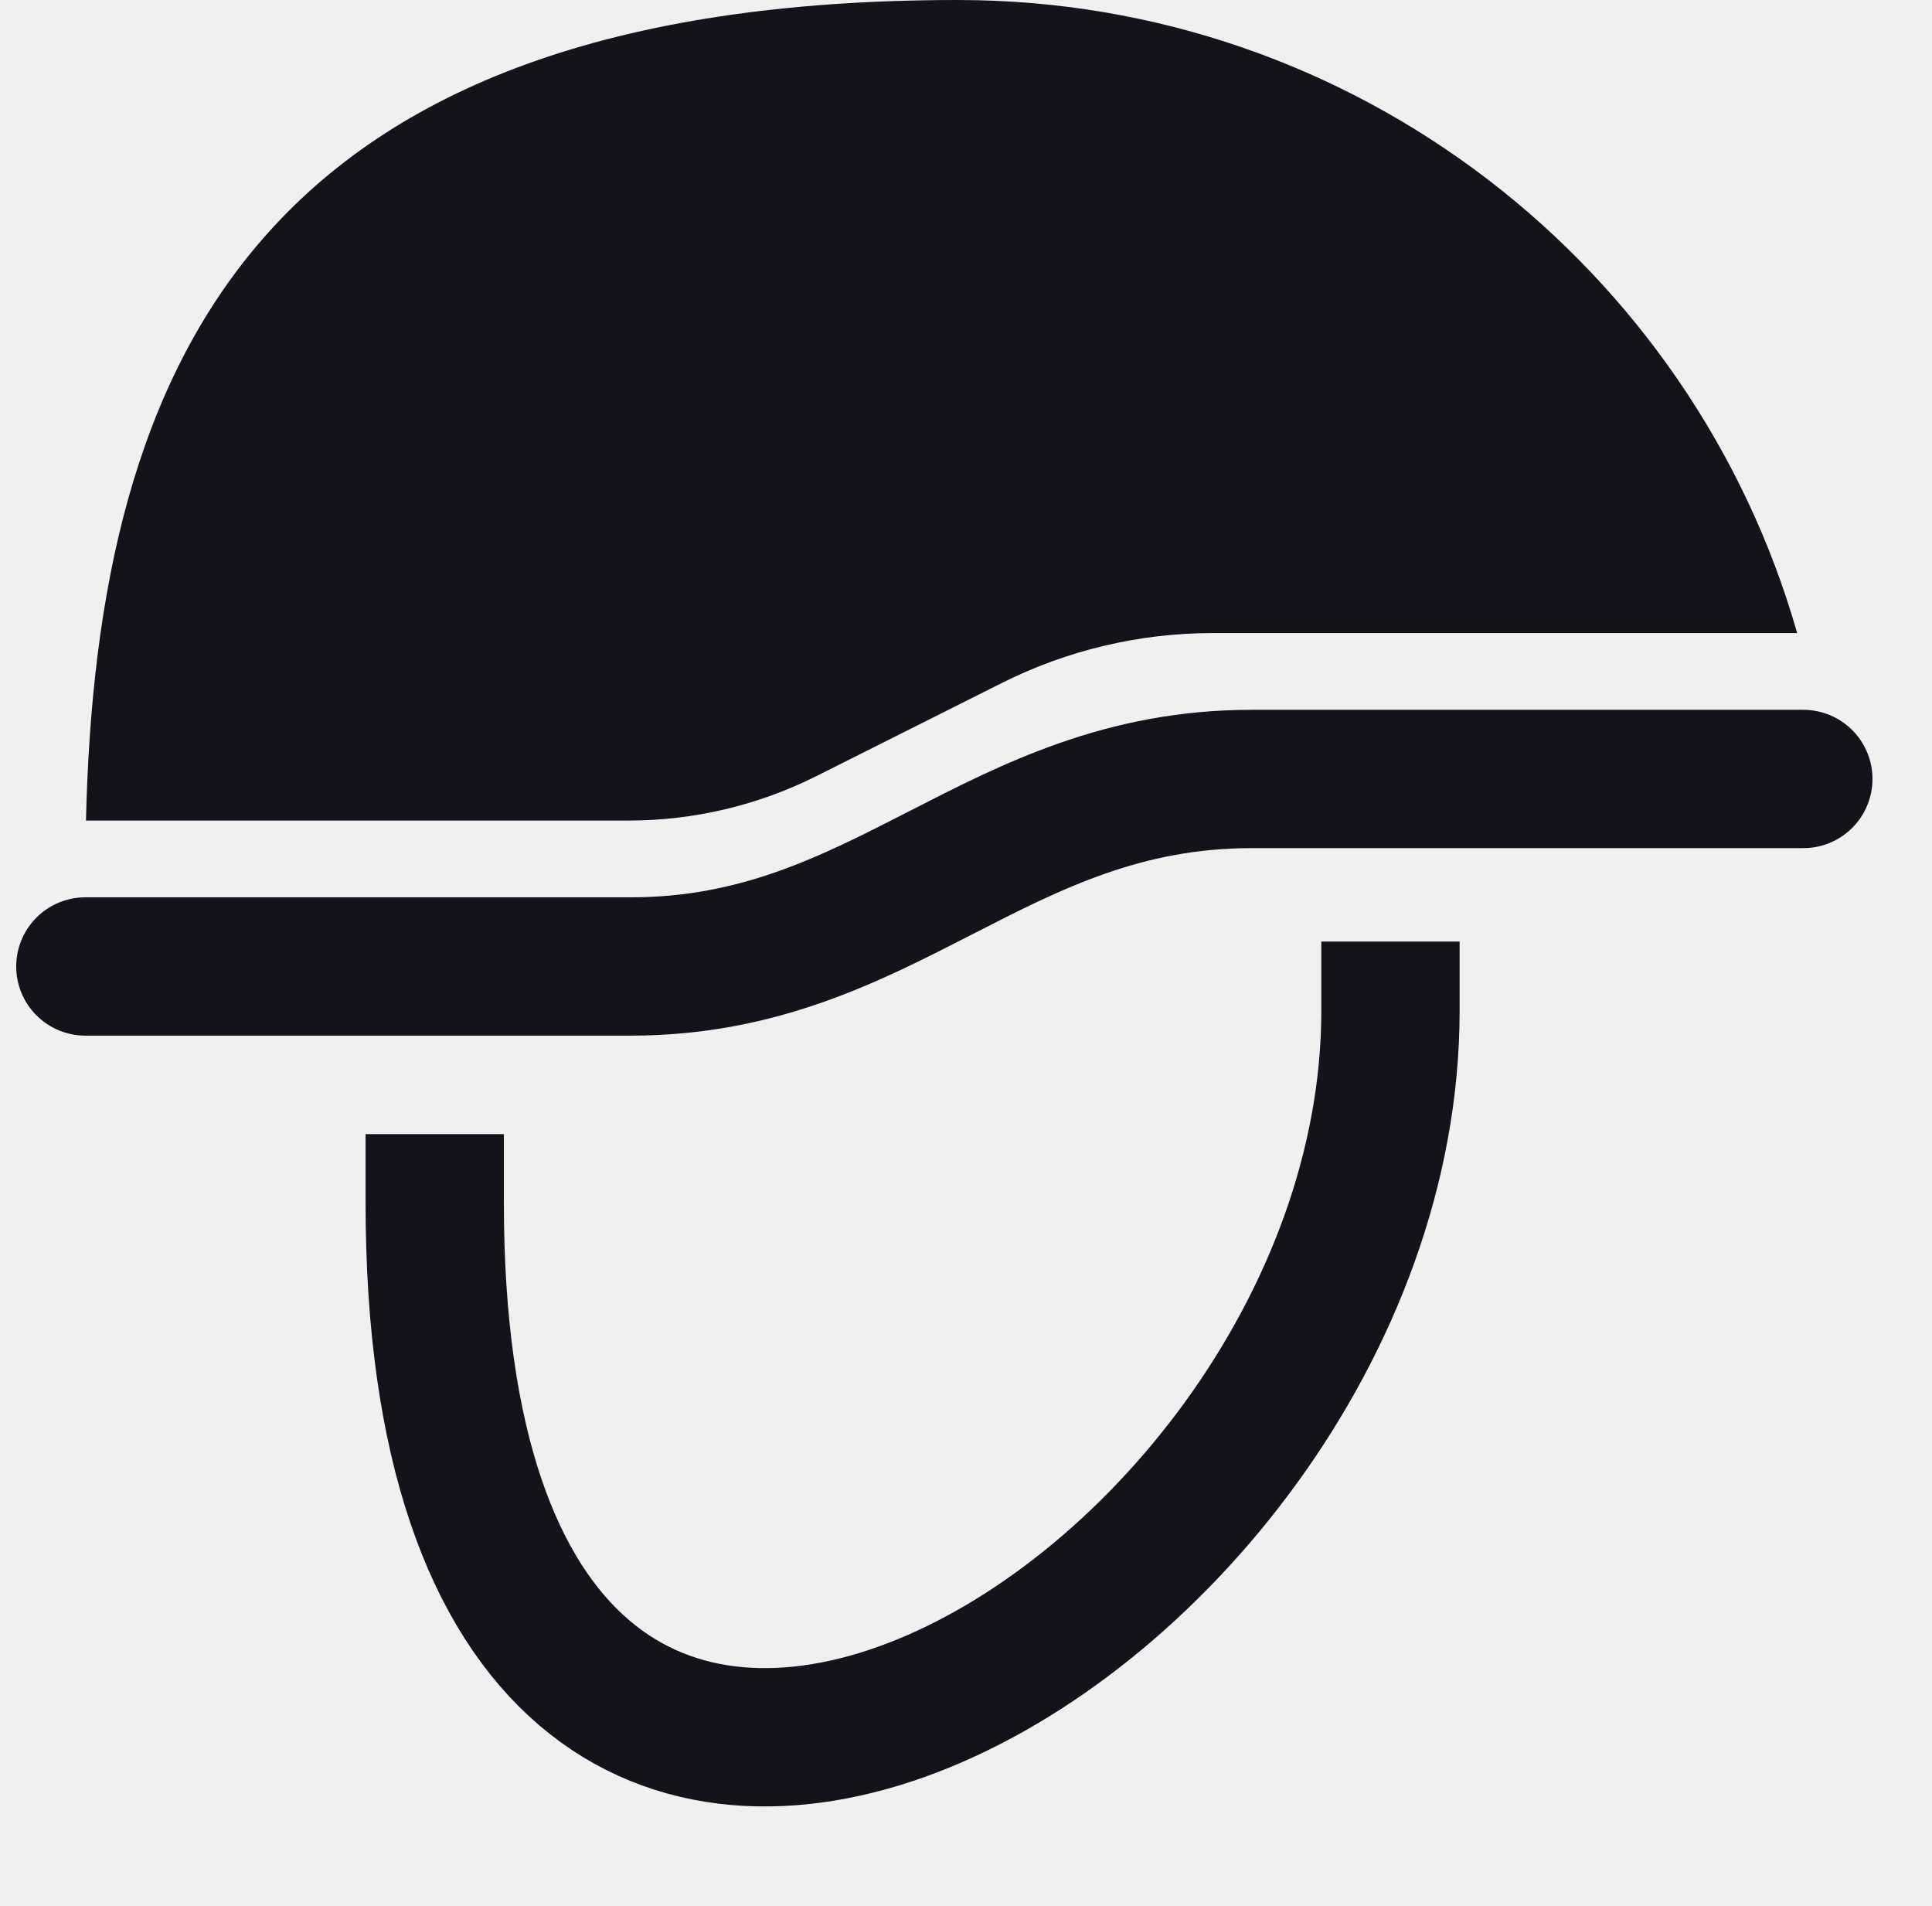
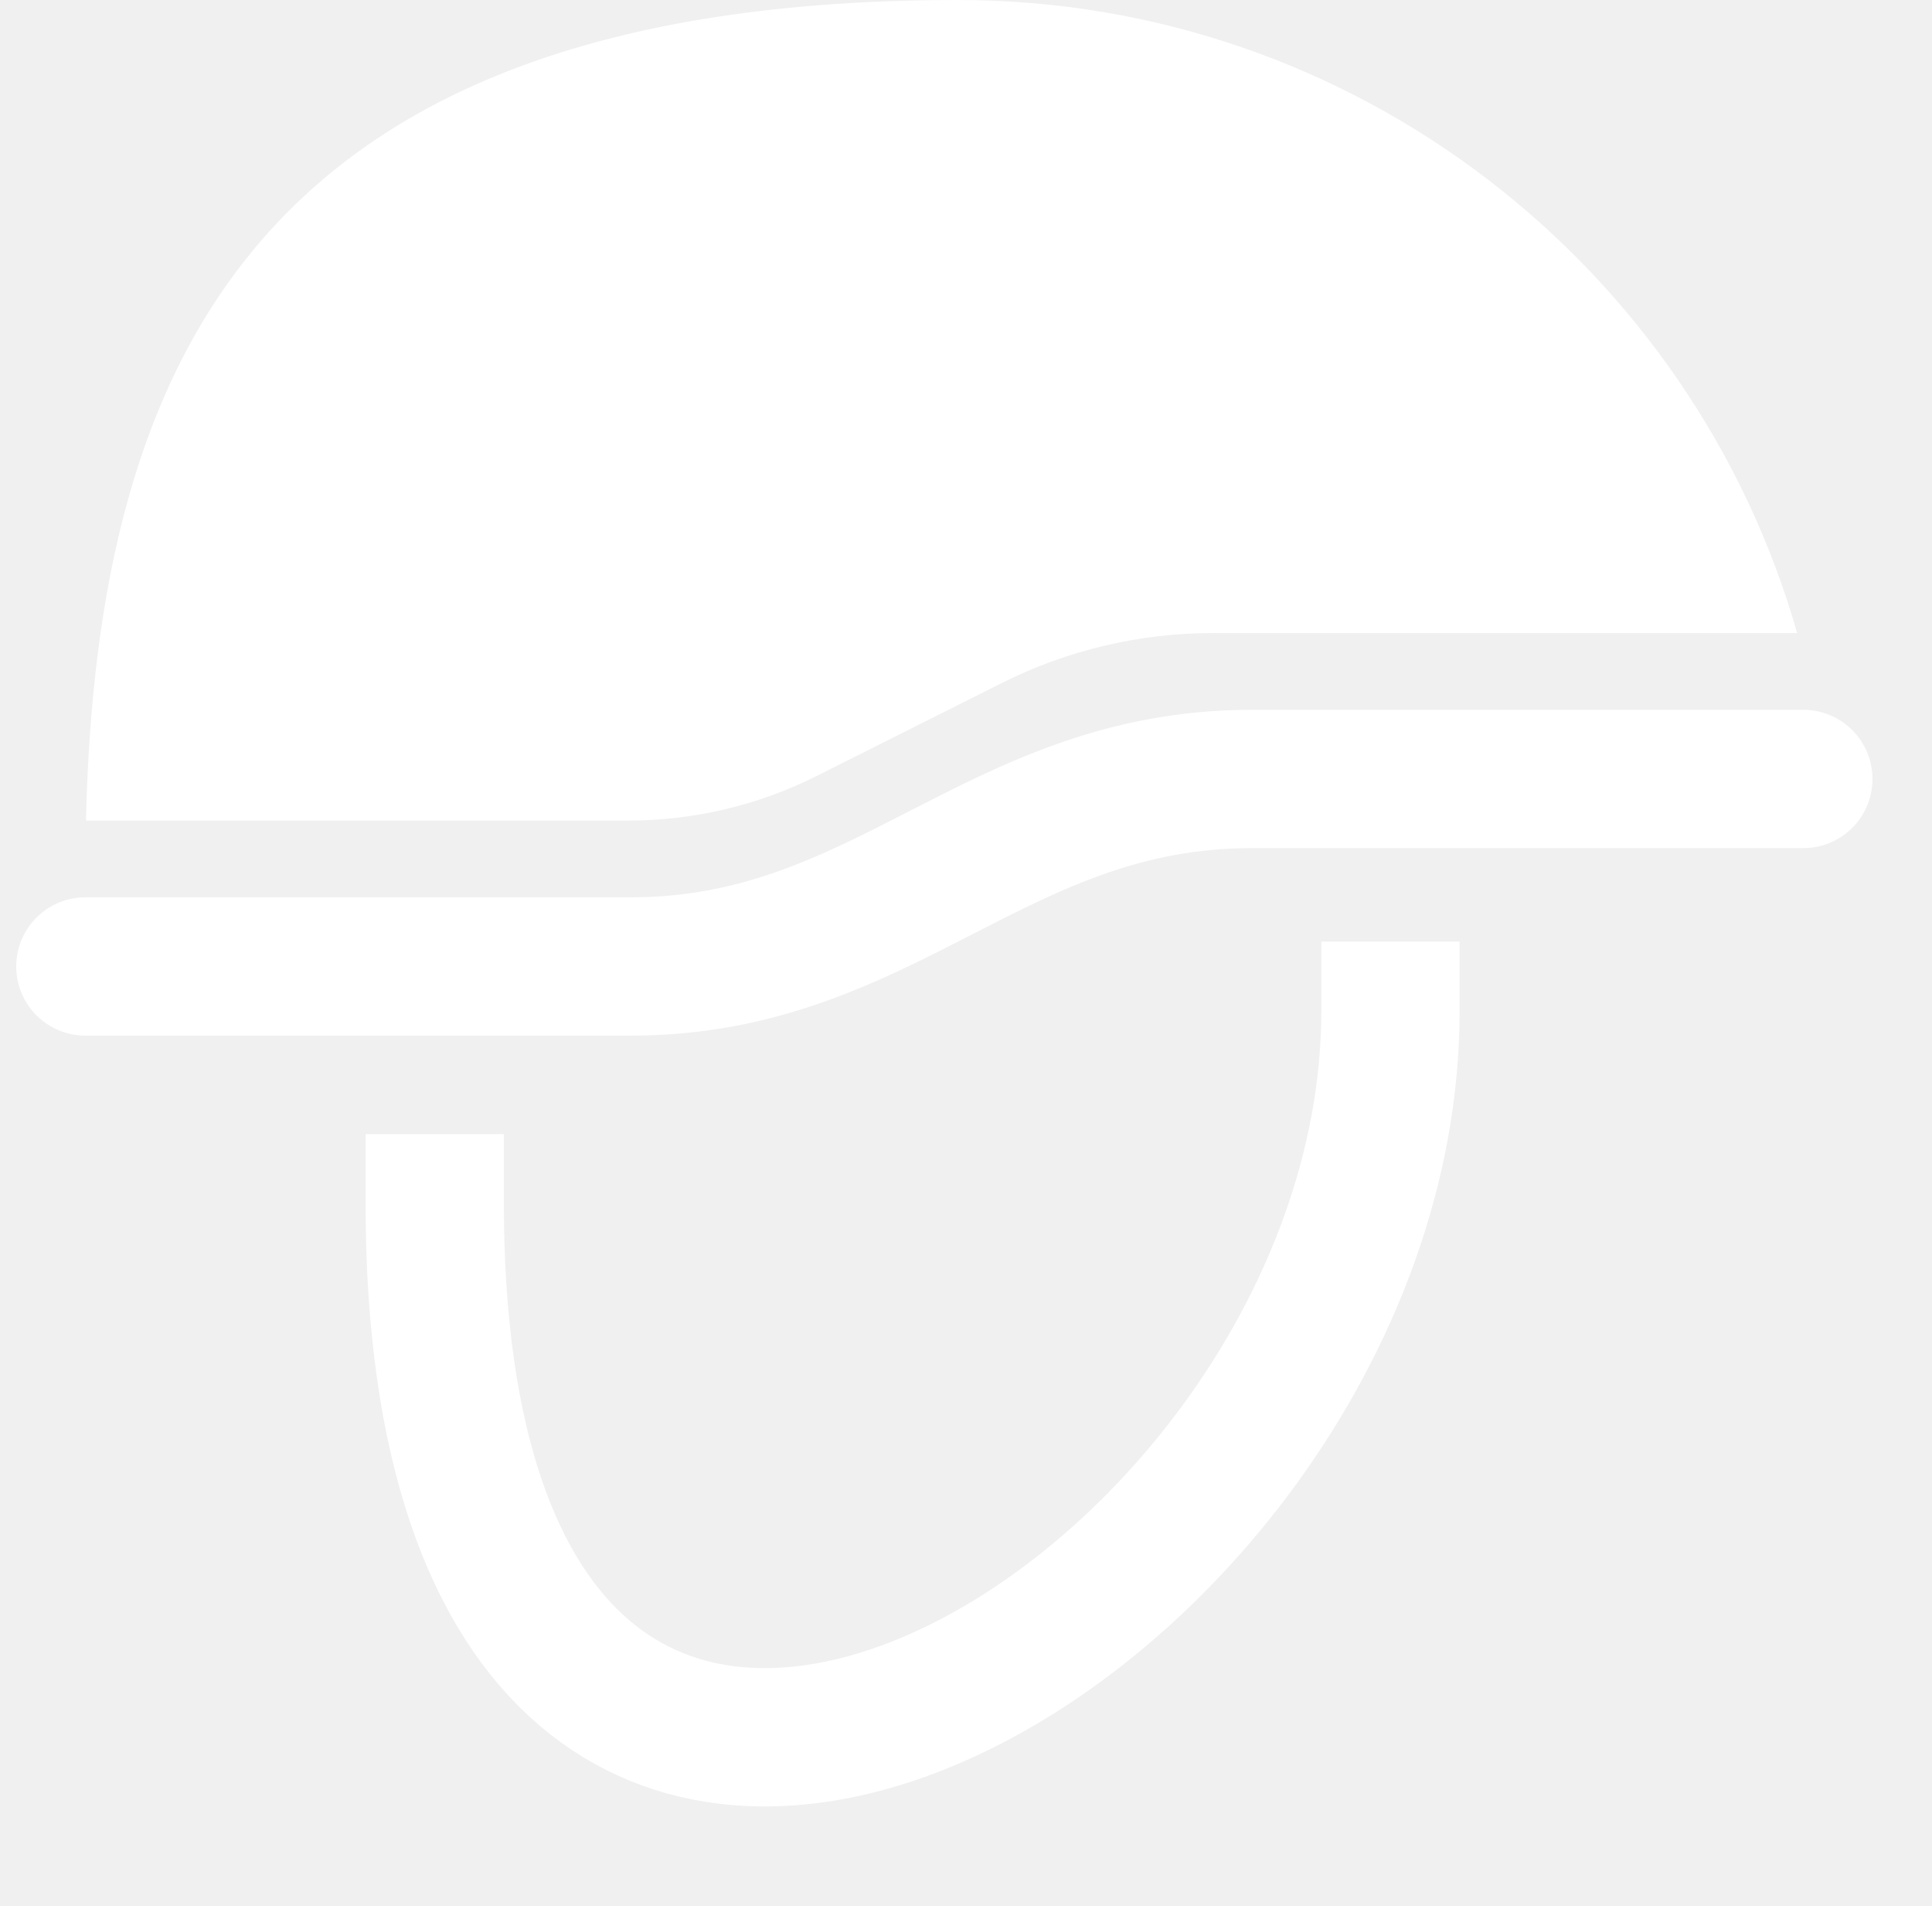
- <svg xmlns="http://www.w3.org/2000/svg" width="100%" height="100%" viewBox="0 0 291 287" version="1.1" xml:space="preserve" style="fill-rule:evenodd;clip-rule:evenodd;stroke-linecap:round;stroke-linejoin:round;stroke-miterlimit:1.5;">
+ <svg xmlns="http://www.w3.org/2000/svg" id="icon" width="100%" height="100%" viewBox="0 0 291 287" version="1.1" xml:space="preserve" style="fill-rule:evenodd;clip-rule:evenodd;stroke-linecap:round;stroke-linejoin:round;stroke-miterlimit:1.5;">
  <g transform="matrix(1,0,0,1,-4295.99,-1717.24)">
    <g transform="matrix(0.902844,0,0,0.902844,4222.97,1148.7)">
      <rect id="Infantry" x="80.877" y="629.722" width="322.153" height="317.709" style="fill:none;" />
      <g id="Infantry1">
        <g transform="matrix(1.30277,0,0,1.30277,-85.0041,413.16)">
          <g id="Carve-Out" transform="matrix(1,0,0,1,-1564.56,-539.137)">
-             <path d="M1702.82,829.114L1772.68,829.114C1805.27,829.114 1819.44,805.107 1852.18,805.107L1922.82,805.107" style="fill:none;stroke:rgb(19,19,27);stroke-width:17.71px;" />
+             <path d="M1702.82,829.114L1772.68,829.114C1805.27,829.114 1819.44,805.107 1852.18,805.107L1922.82,805.107" style="fill:none;stroke:white;stroke-width:17.71px;" />
          </g>
          <g id="Helmet" transform="matrix(1,0,0,1,-1564.56,-542.477)">
-             <path d="M1926.3,820.45L1866.99,820.45L1926.3,820.45ZM1702.9,813.771C1704.27,755.2 1724.7,708.709 1814.56,708.709C1865.6,708.709 1908.68,742.994 1922.03,789.765L1847.2,789.765C1837.81,789.765 1828.56,791.956 1820.17,796.165C1812.79,799.87 1803.58,804.493 1796.45,808.072C1788.98,811.819 1780.74,813.771 1772.38,813.771L1702.9,813.771Z" style="fill:rgb(19,19,27);" />
+             <path d="M1926.3,820.45L1866.99,820.45L1926.3,820.45ZM1702.9,813.771C1704.27,755.2 1724.7,708.709 1814.56,708.709C1865.6,708.709 1908.68,742.994 1922.03,789.765L1847.2,789.765C1837.81,789.765 1828.56,791.956 1820.17,796.165C1812.79,799.87 1803.58,804.493 1796.45,808.072C1788.98,811.819 1780.74,813.771 1772.38,813.771L1702.9,813.771Z" style="fill:white;" />
          </g>
          <g id="Strap" transform="matrix(1,0,0,1,-1044.26,-542.477)">
-             <path d="M1349.65,838.119C1349.65,918.399 1227.26,987.603 1227.26,862.773" style="fill:none;stroke:rgb(19,19,27);stroke-width:17.71px;stroke-linecap:square;" />
+             <path d="M1349.65,838.119C1349.65,918.399 1227.26,987.603 1227.26,862.773" style="fill:none;stroke:white;stroke-width:17.71px;stroke-linecap:square;" />
          </g>
        </g>
      </g>
    </g>
  </g>
</svg>
